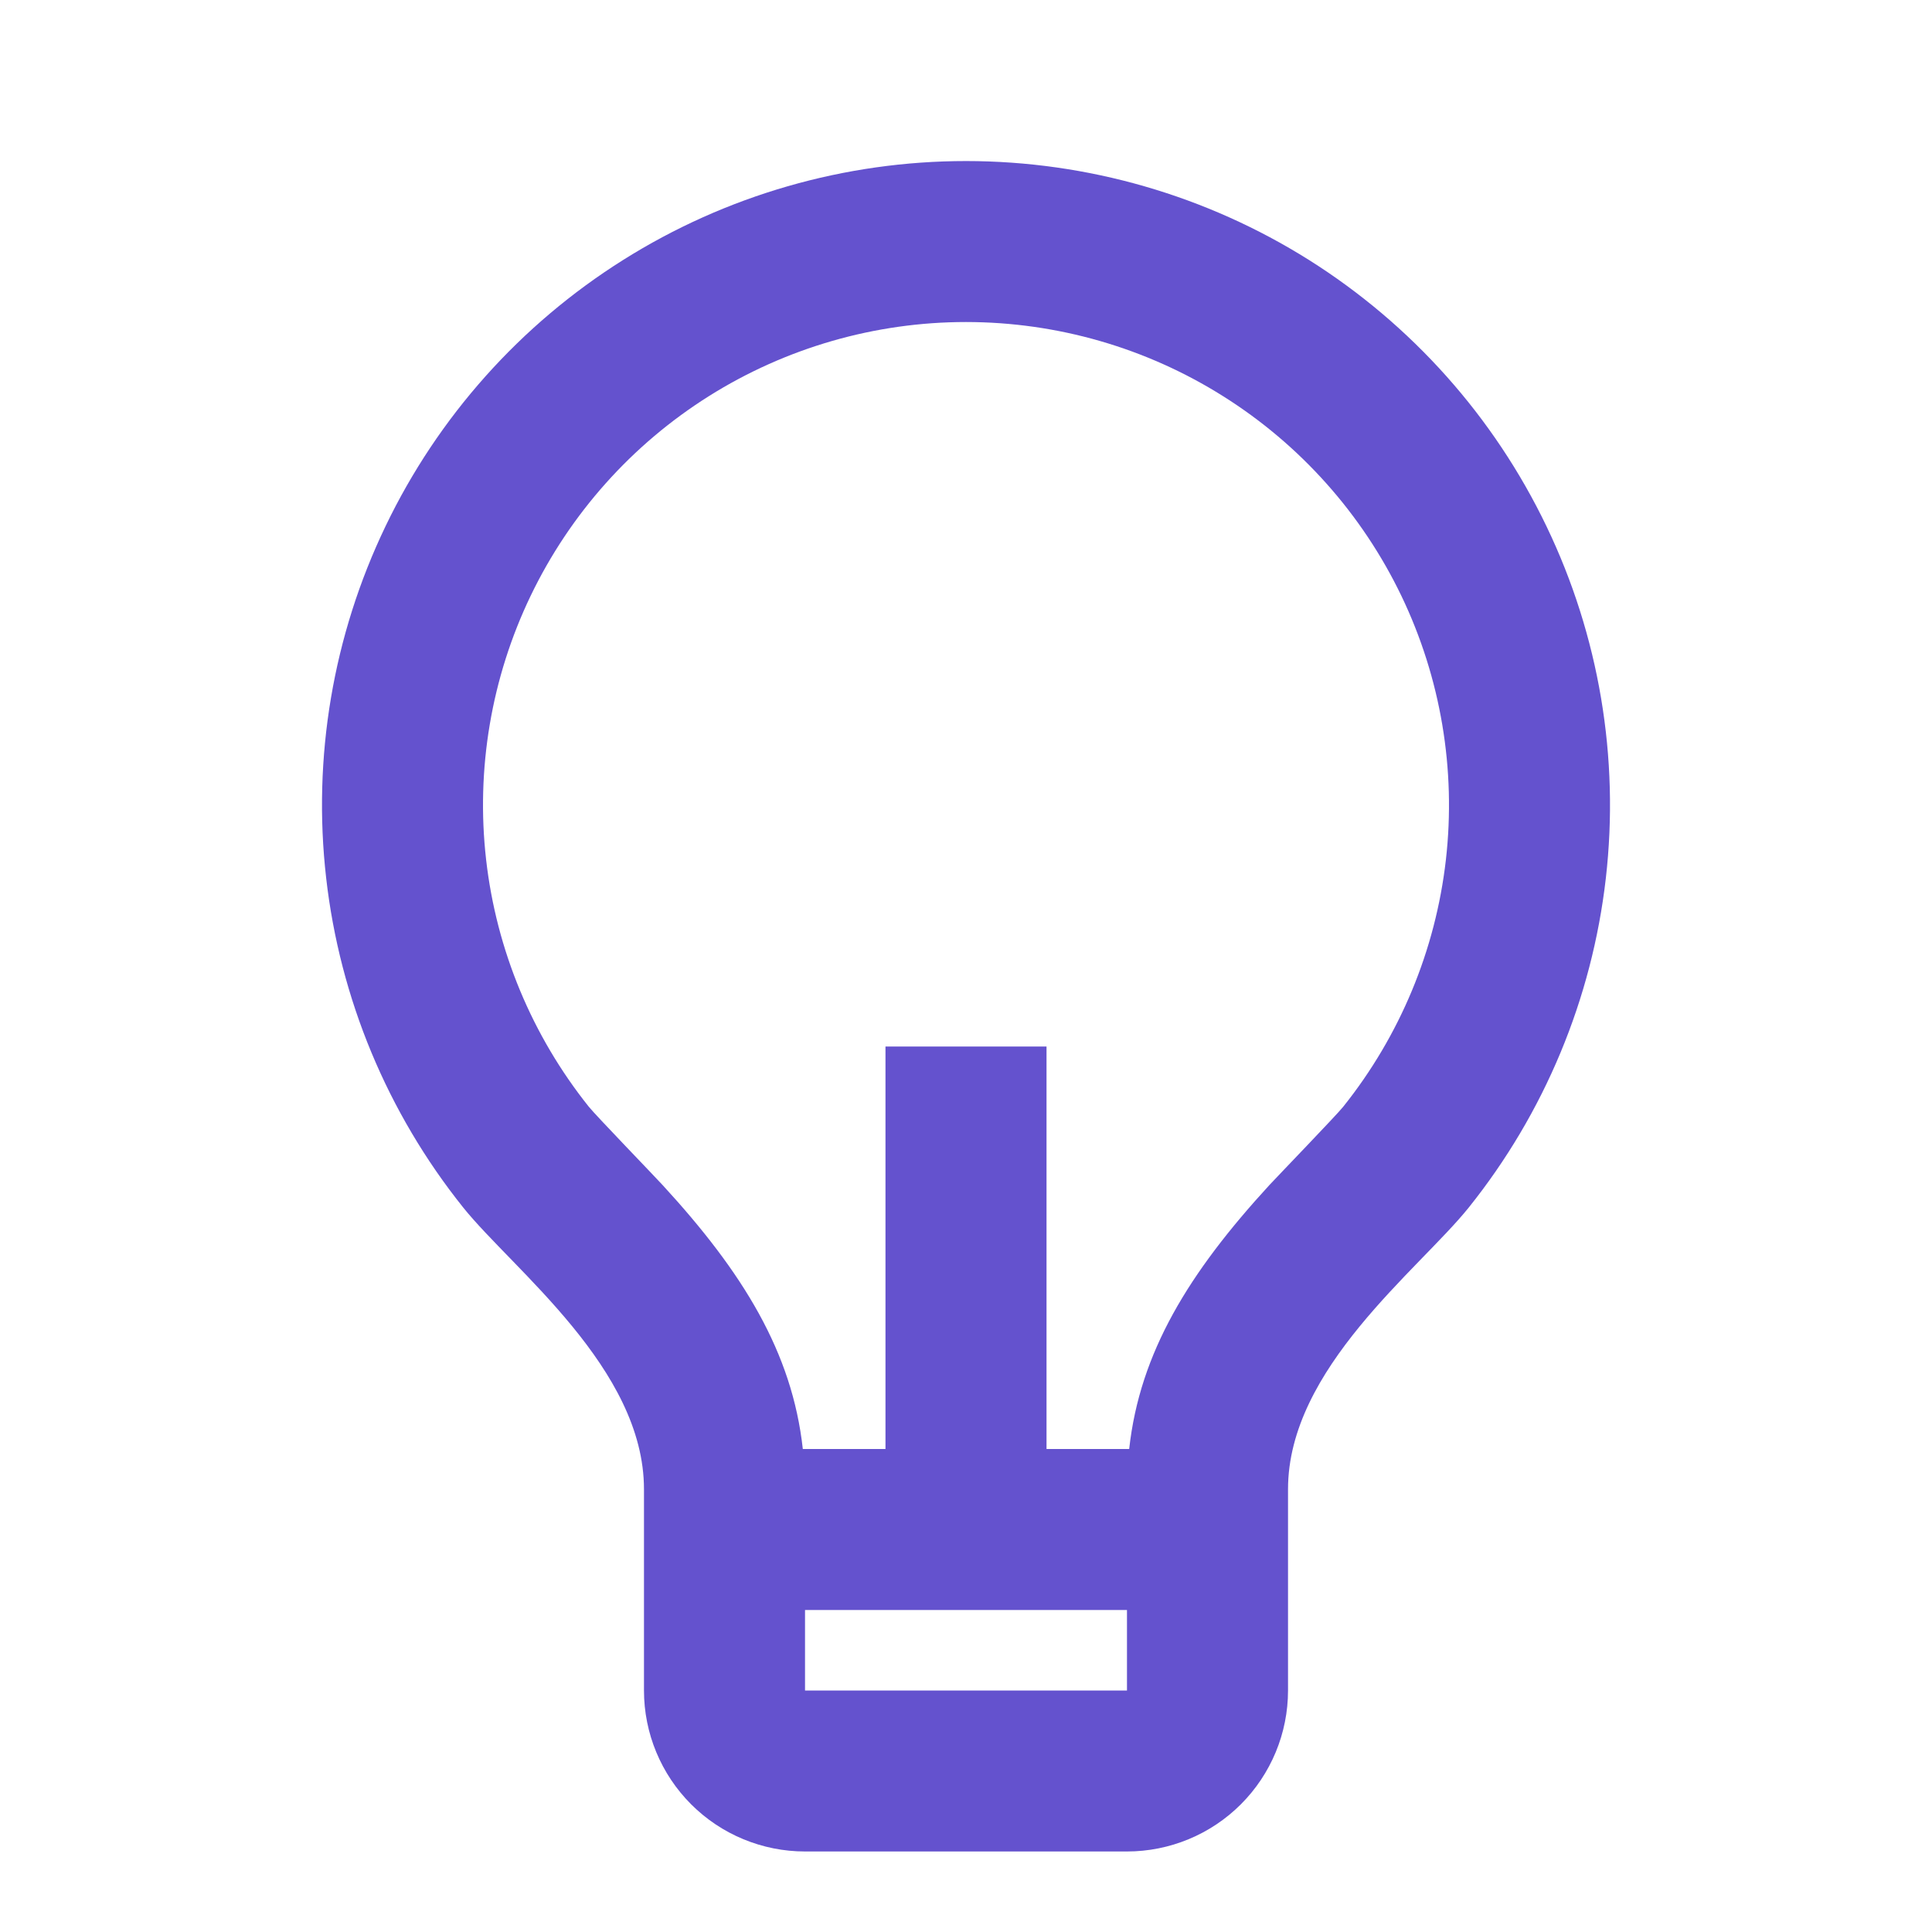
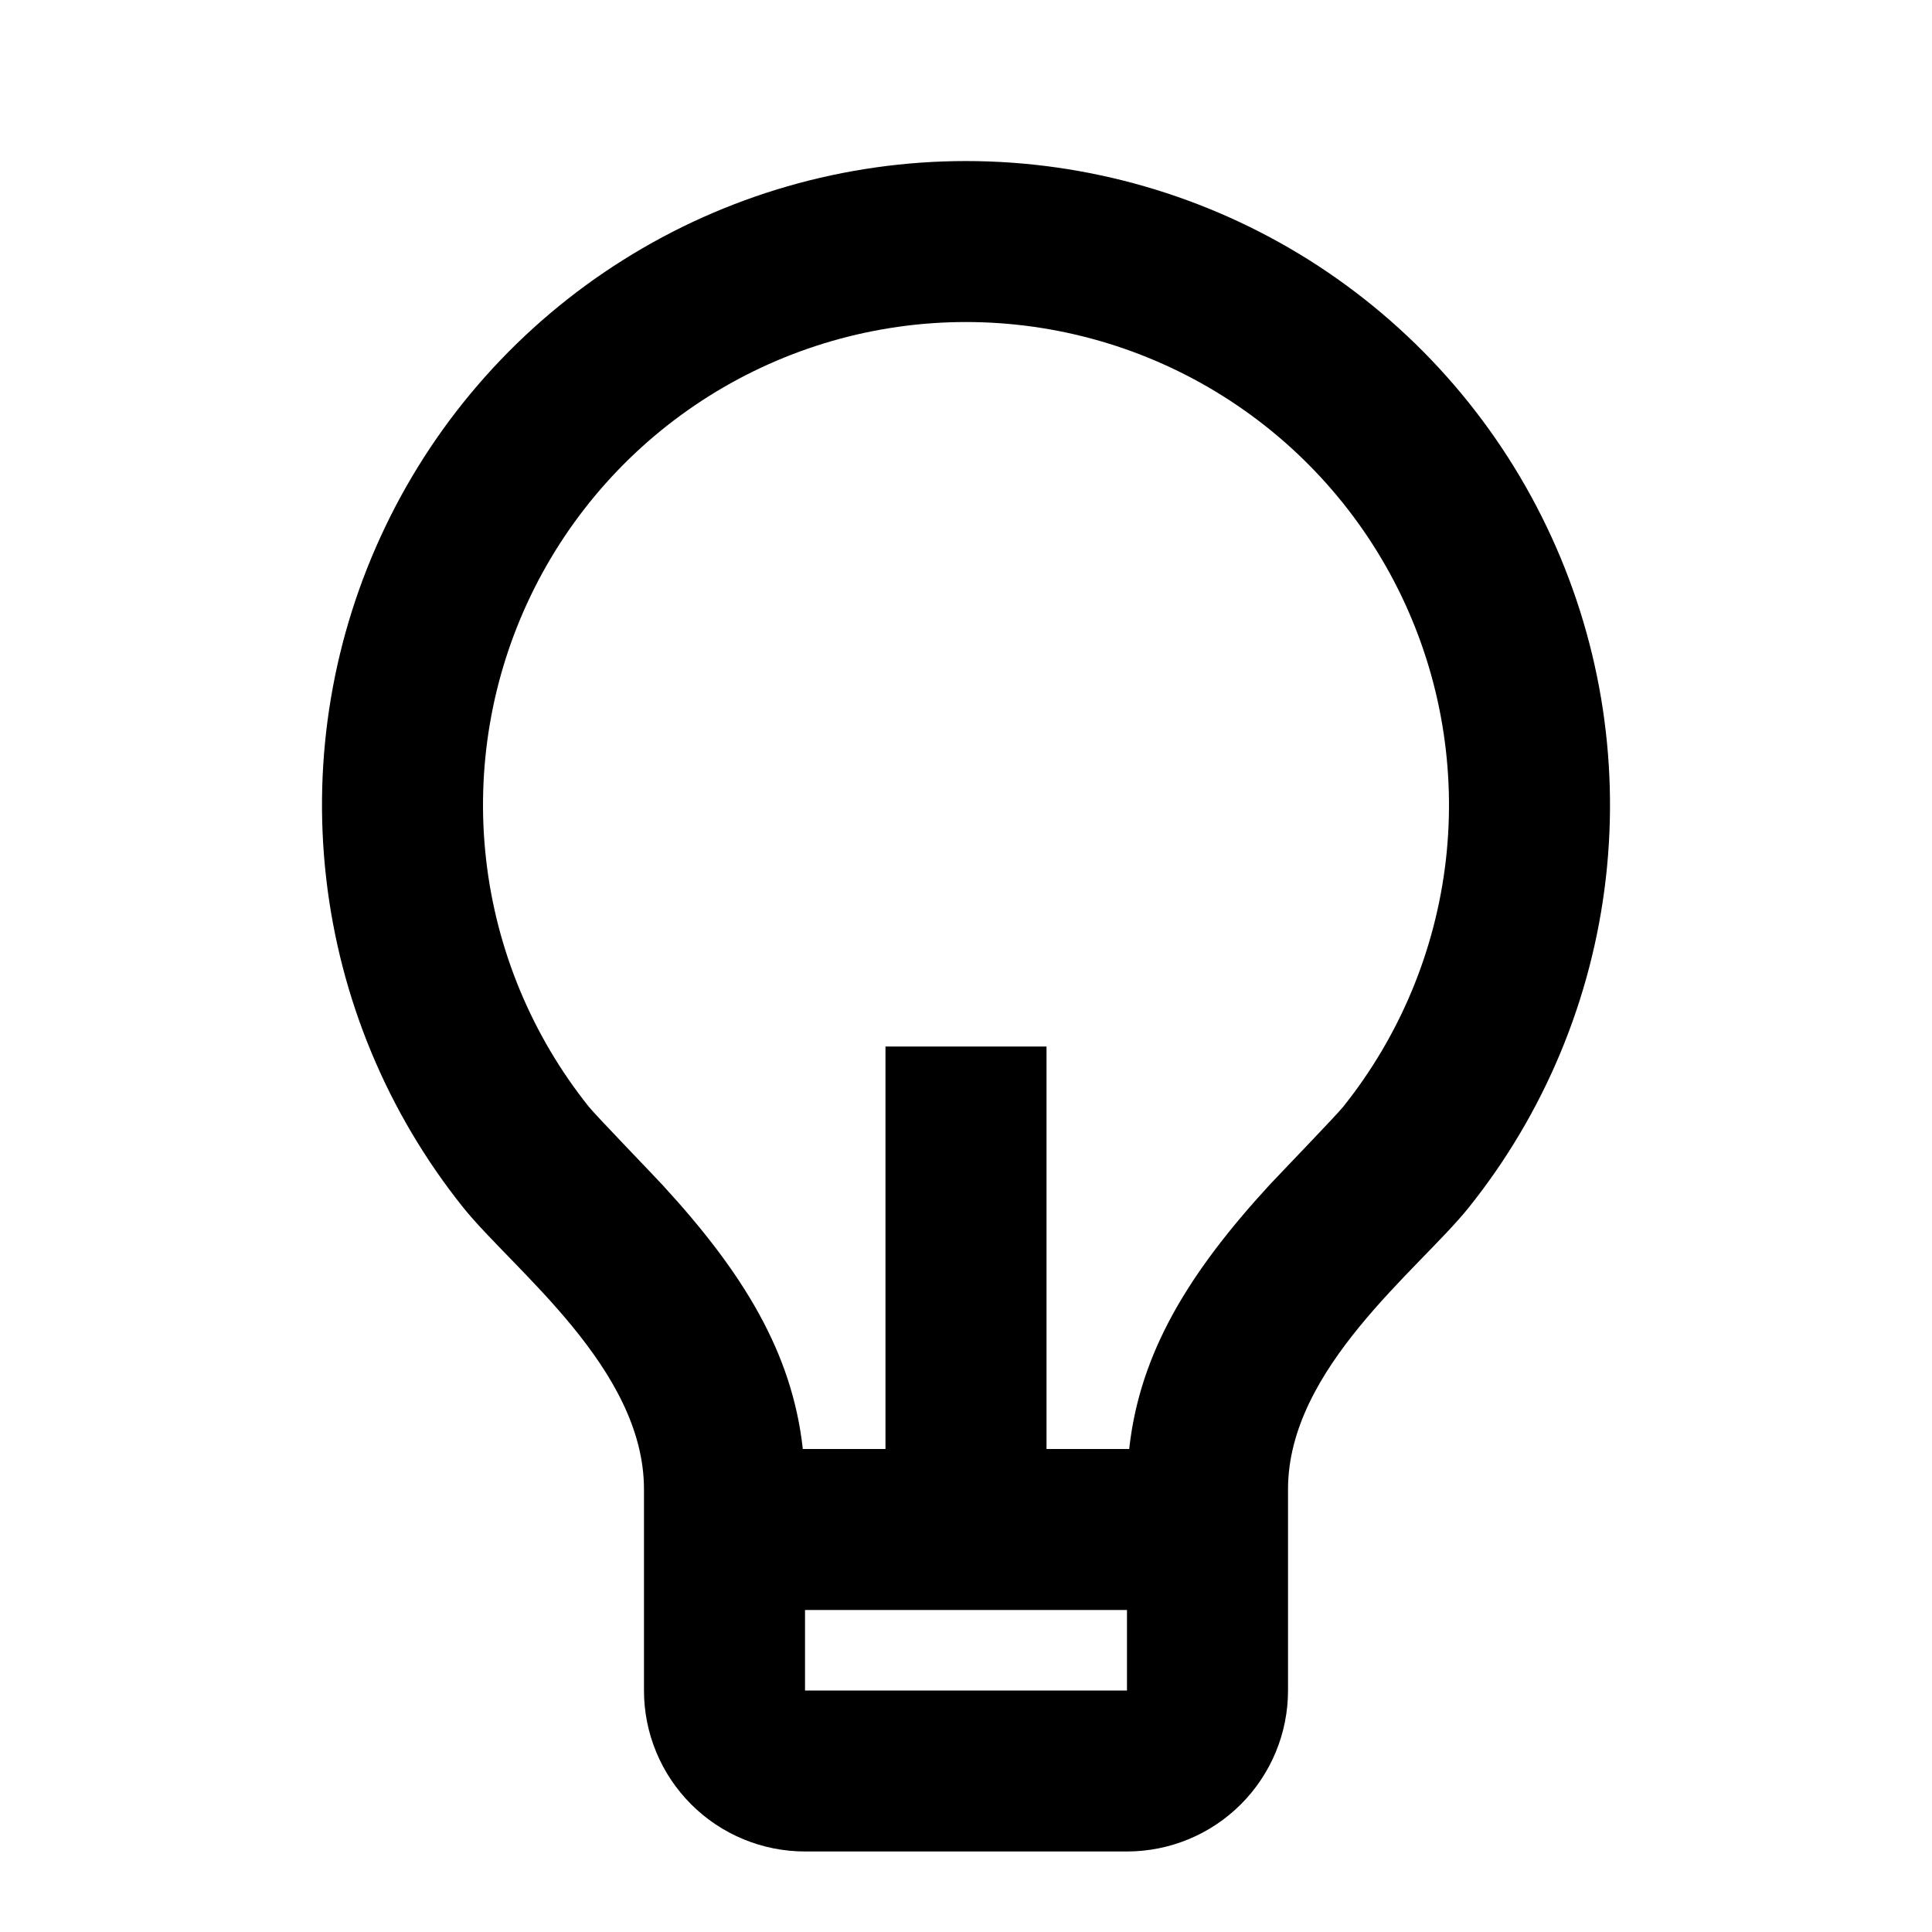
<svg xmlns="http://www.w3.org/2000/svg" width="28" height="28" viewBox="0 0 28 28" fill="none">
-   <path d="M11.635 21H12.833V15.167H15.167V21H16.365C16.519 19.598 17.234 18.442 18.395 17.177C18.527 17.035 19.366 16.165 19.465 16.042C20.289 15.012 20.805 13.771 20.955 12.461C21.104 11.151 20.881 9.825 20.31 8.636C19.739 7.448 18.844 6.445 17.728 5.743C16.612 5.04 15.32 4.668 14.001 4.667C12.683 4.667 11.391 5.039 10.274 5.741C9.158 6.443 8.263 7.445 7.691 8.634C7.12 9.822 6.896 11.148 7.045 12.458C7.194 13.768 7.71 15.009 8.533 16.039C8.633 16.164 9.475 17.035 9.604 17.176C10.766 18.44 11.481 19.598 11.635 21ZM11.667 23.333V24.5H16.333V23.333H11.667ZM6.713 17.5C5.614 16.127 4.926 14.472 4.727 12.725C4.527 10.978 4.826 9.21 5.588 7.625C6.349 6.04 7.543 4.703 9.032 3.767C10.52 2.831 12.243 2.334 14.001 2.334C15.76 2.335 17.482 2.832 18.971 3.768C20.459 4.705 21.652 6.043 22.413 7.628C23.175 9.213 23.473 10.981 23.273 12.728C23.073 14.475 22.384 16.13 21.285 17.502C20.561 18.403 18.667 19.833 18.667 21.583V24.5C18.667 25.119 18.421 25.712 17.983 26.15C17.546 26.587 16.952 26.833 16.333 26.833H11.667C11.048 26.833 10.454 26.587 10.017 26.15C9.579 25.712 9.333 25.119 9.333 24.5V21.583C9.333 19.833 7.438 18.403 6.713 17.5Z" fill="#6452CE" />
+   <path d="M11.635 21H12.833V15.167H15.167V21H16.365C16.519 19.598 17.234 18.442 18.395 17.177C18.527 17.035 19.366 16.165 19.465 16.042C20.289 15.012 20.805 13.771 20.955 12.461C21.104 11.151 20.881 9.825 20.31 8.636C19.739 7.448 18.844 6.445 17.728 5.743C16.612 5.04 15.32 4.668 14.001 4.667C12.683 4.667 11.391 5.039 10.274 5.741C9.158 6.443 8.263 7.445 7.691 8.634C7.12 9.822 6.896 11.148 7.045 12.458C7.194 13.768 7.71 15.009 8.533 16.039C8.633 16.164 9.475 17.035 9.604 17.176C10.766 18.44 11.481 19.598 11.635 21ZM11.667 23.333V24.5H16.333V23.333H11.667ZM6.713 17.5C5.614 16.127 4.926 14.472 4.727 12.725C4.527 10.978 4.826 9.21 5.588 7.625C6.349 6.04 7.543 4.703 9.032 3.767C10.52 2.831 12.243 2.334 14.001 2.334C15.76 2.335 17.482 2.832 18.971 3.768C20.459 4.705 21.652 6.043 22.413 7.628C23.175 9.213 23.473 10.981 23.273 12.728C23.073 14.475 22.384 16.13 21.285 17.502C20.561 18.403 18.667 19.833 18.667 21.583V24.5C18.667 25.119 18.421 25.712 17.983 26.15C17.546 26.587 16.952 26.833 16.333 26.833H11.667C11.048 26.833 10.454 26.587 10.017 26.15C9.579 25.712 9.333 25.119 9.333 24.5V21.583C9.333 19.833 7.438 18.403 6.713 17.5Z" fill="currentColor" />
</svg>
